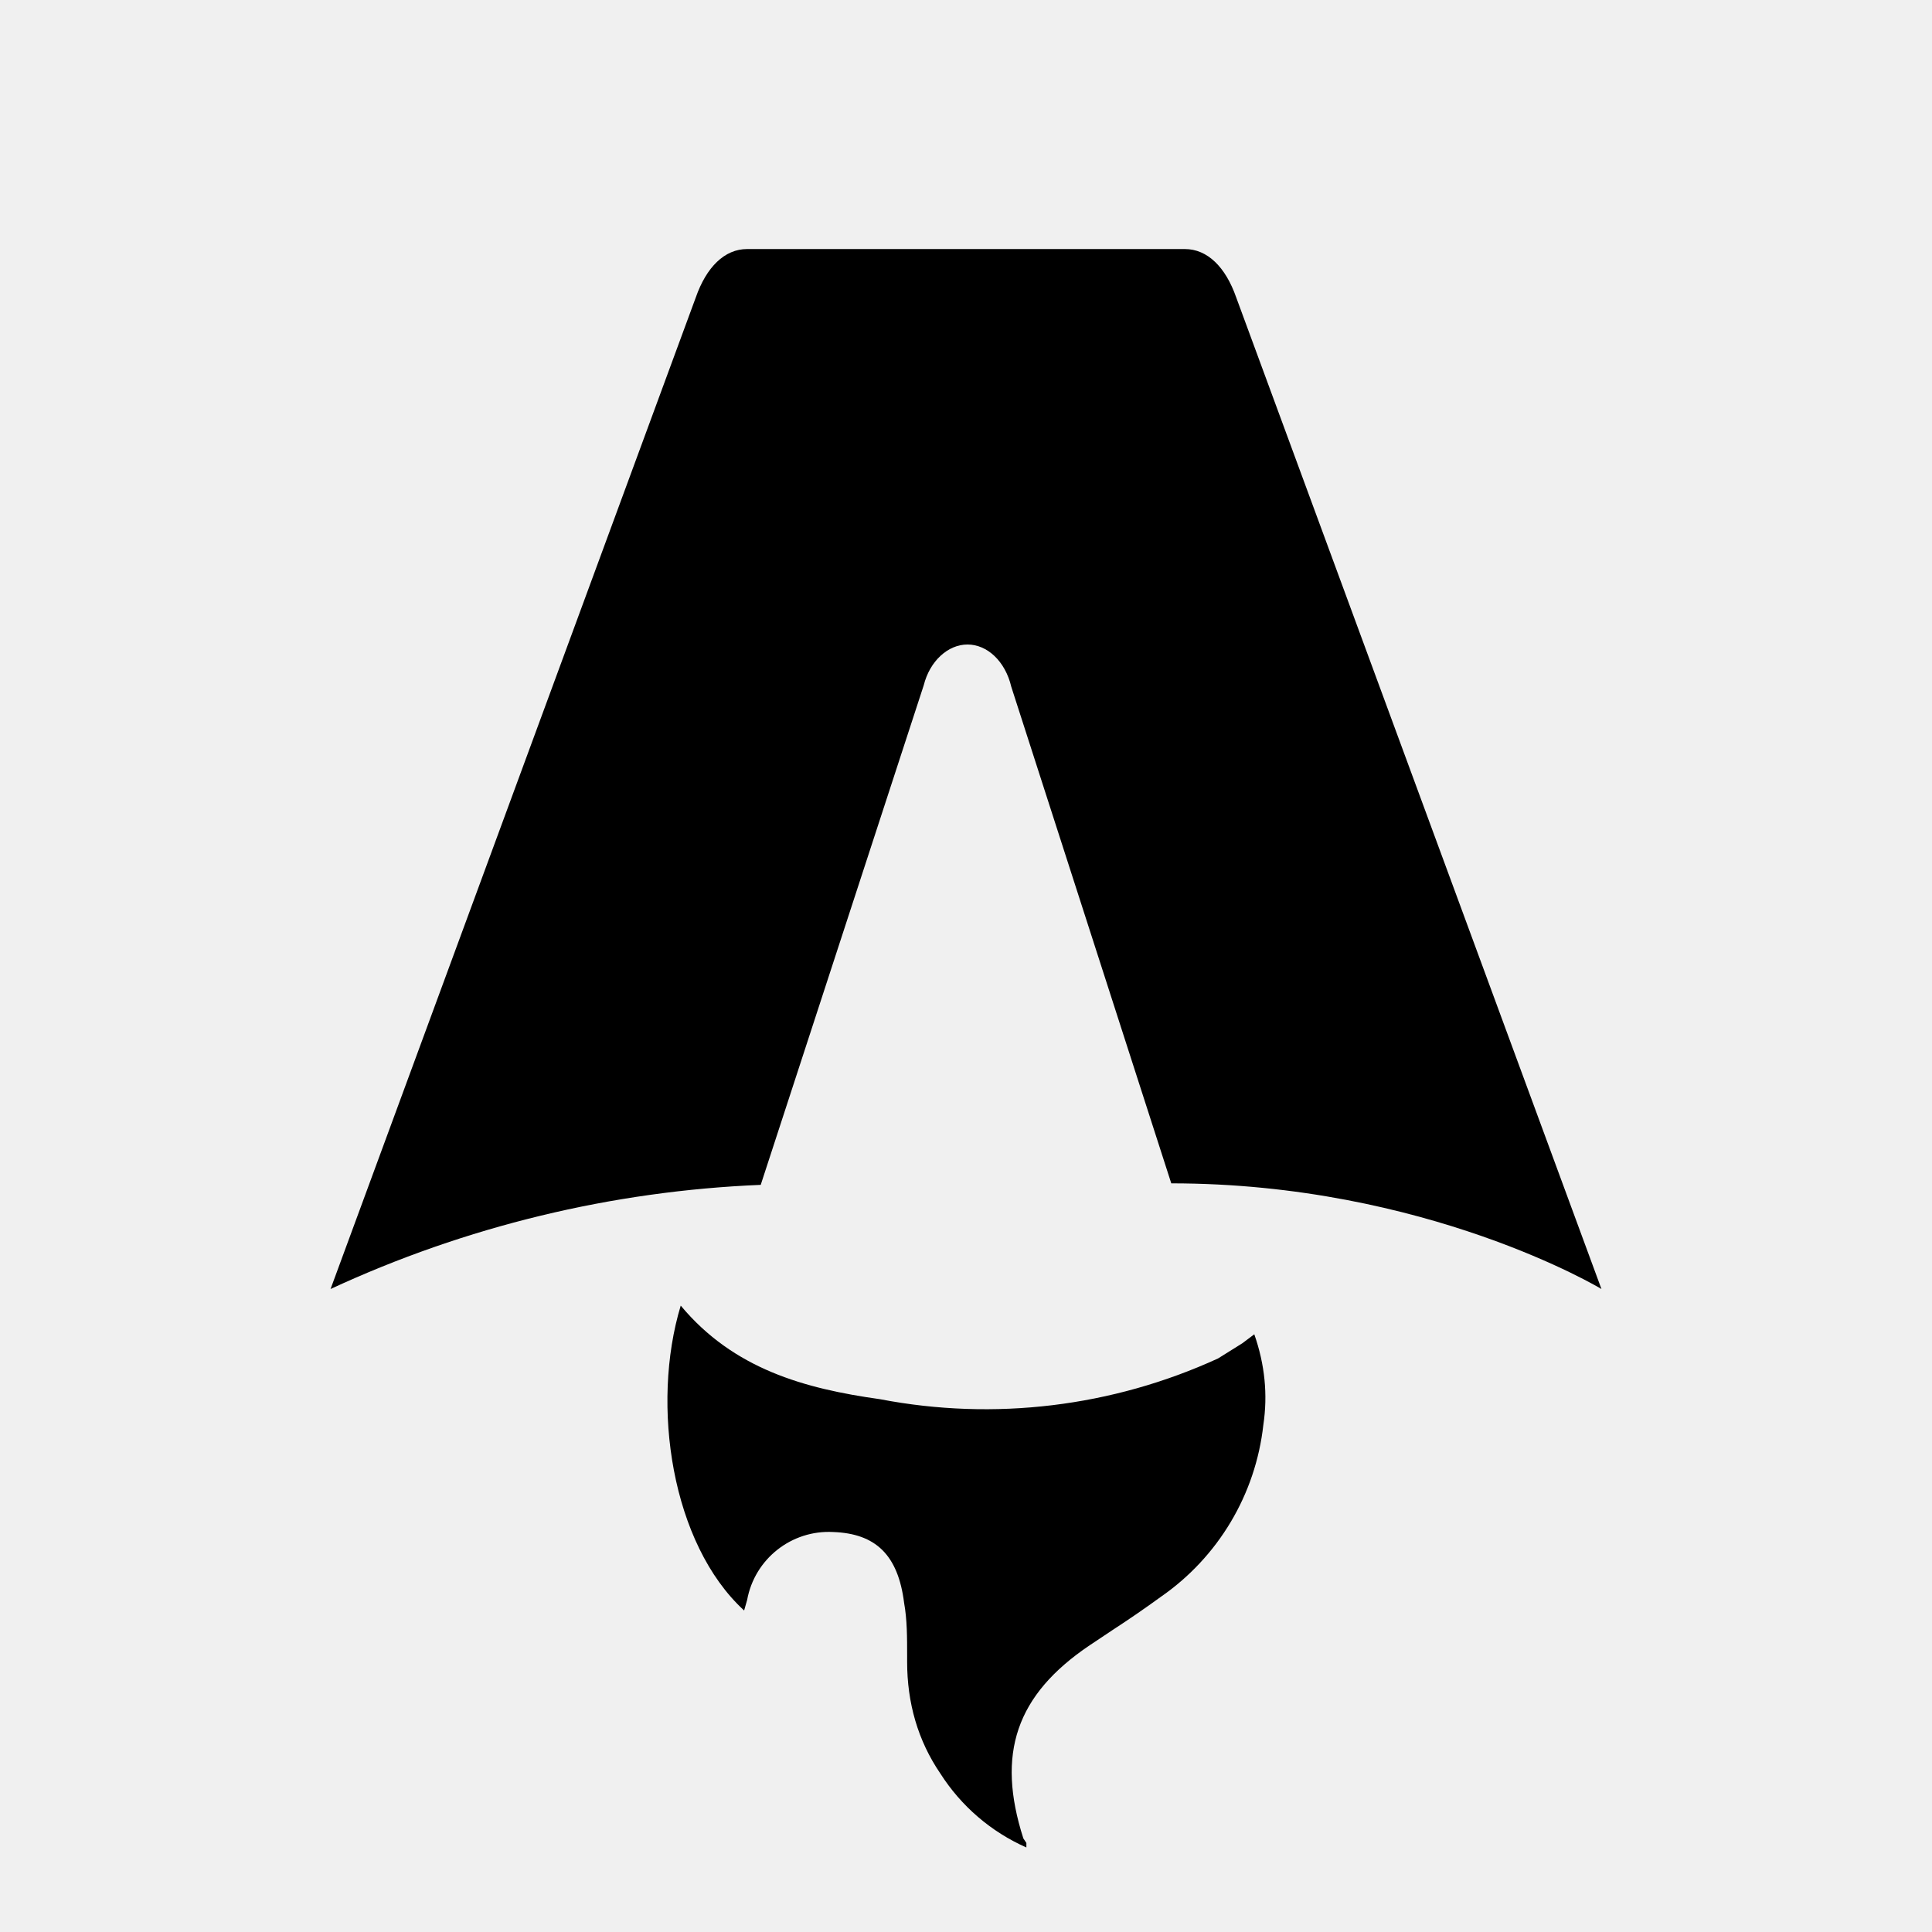
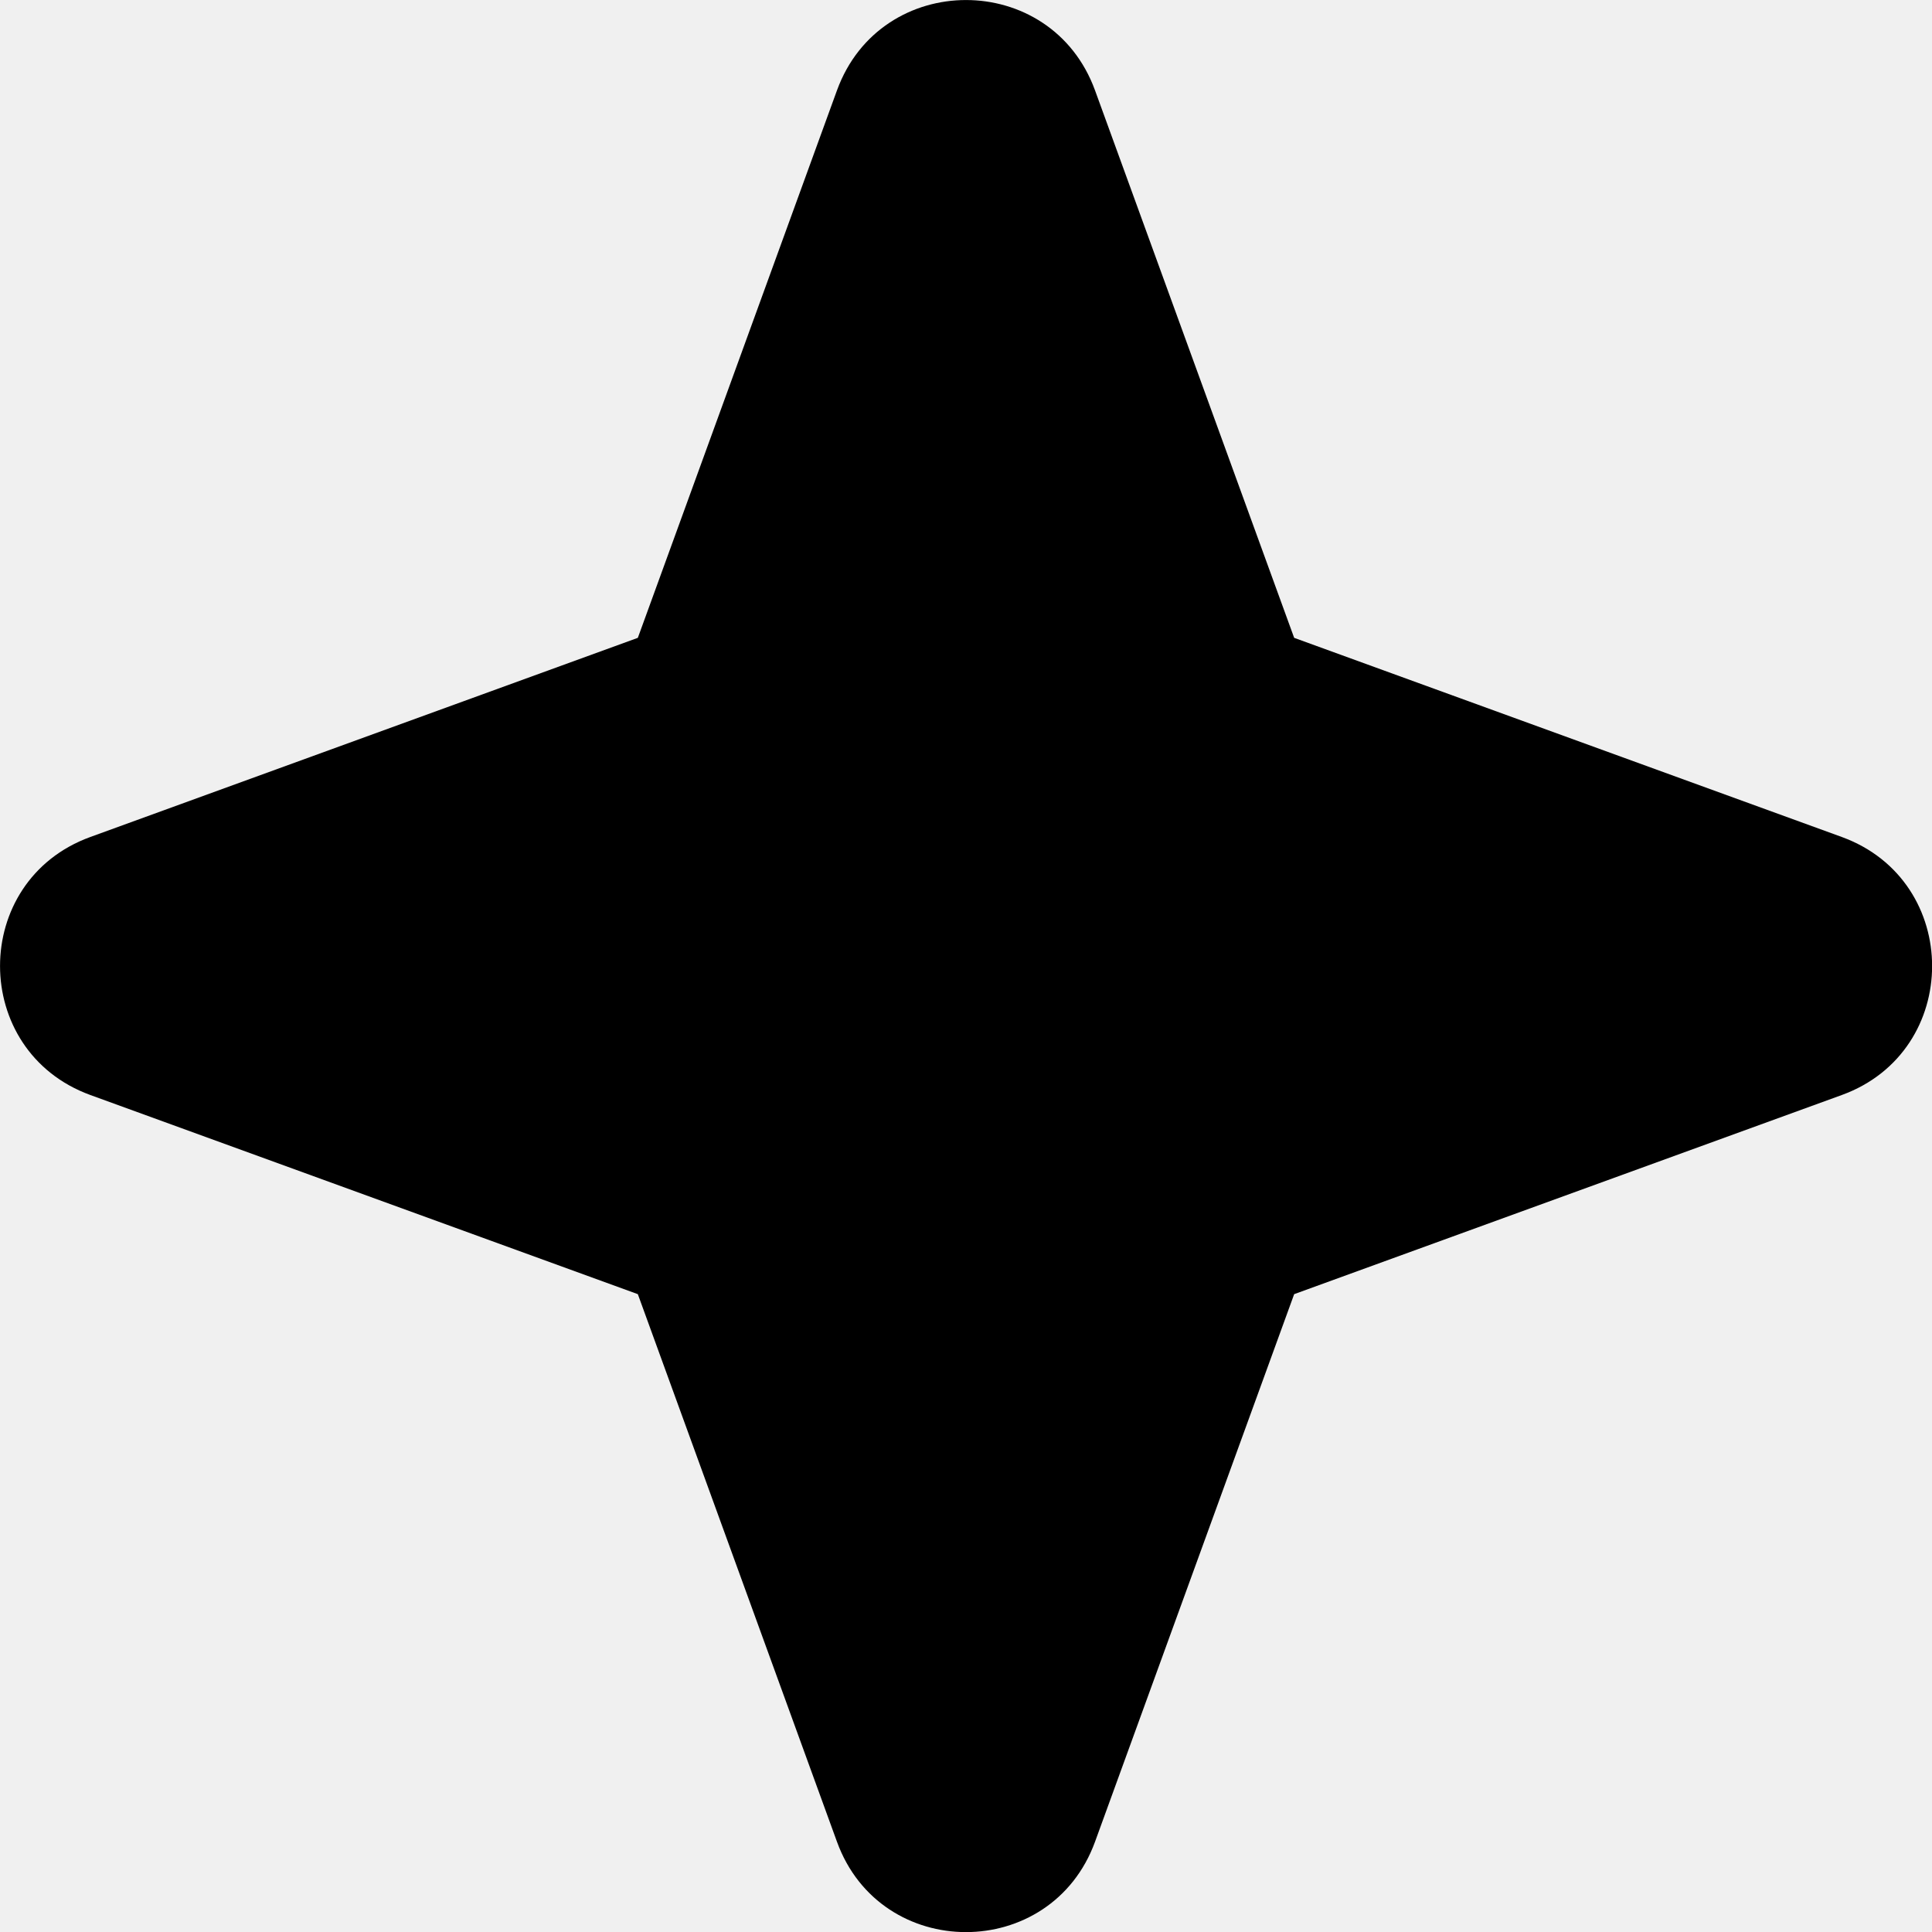
- <svg xmlns="http://www.w3.org/2000/svg" fill="none" viewBox="0 0 128 128">
-   <path d="M50.4 78.5a75.1 75.1 0 0 0-28.5 6.9l24.2-65.7c.7-2 1.9-3.2 3.4-3.2h29c1.5 0 2.7 1.2 3.4 3.2l24.2 65.7s-11.6-7-28.5-7L67 45.5c-.4-1.7-1.6-2.8-2.9-2.8-1.3 0-2.5 1.1-2.9 2.7L50.4 78.5Zm-1.1 28.2Zm-4.2-20.2c-2 6.6-.6 15.8 4.2 20.2a17.5 17.5 0 0 1 .2-.7 5.5 5.5 0 0 1 5.7-4.5c2.8.1 4.3 1.5 4.7 4.7.2 1.1.2 2.3.2 3.5v.4c0 2.7.7 5.2 2.2 7.4a13 13 0 0 0 5.7 4.9v-.3l-.2-.3c-1.8-5.6-.5-9.5 4.4-12.8l1.5-1a73 73 0 0 0 3.2-2.2 16 16 0 0 0 6.8-11.4c.3-2 .1-4-.6-6l-.8.6-1.6 1a37 37 0 0 1-22.4 2.7c-5-.7-9.7-2-13.2-6.2Z" />
-   <style>
-         path { fill: #000; }
-         @media (prefers-color-scheme: dark) {
-             path { fill: #FFF; }
-         }
-     </style>
+ <svg xmlns="http://www.w3.org/2000/svg" fill="none" viewBox="0 0 14 14" id="Star-2--Streamline-Core.svg" height="14" width="14">
+   <g id="star-2--reward-rating-rate-social-star-media-favorite-like-stars-spark">
+     <path id="Union" fill="#000000" fill-rule="evenodd" d="M7.935 0.655C7.617 -0.218 6.383 -0.218 6.065 0.655L4.622 4.622 0.655 6.065c-0.873 0.317 -0.873 1.552 0 1.87L4.622 9.378l1.443 3.968c0.317 0.873 1.552 0.873 1.87 0l1.443 -3.968 3.968 -1.443c0.873 -0.317 0.873 -1.552 0 -1.87L9.378 4.622 7.935 0.655Z" clip-rule="evenodd" stroke-width="1" />
+   </g>
</svg>
